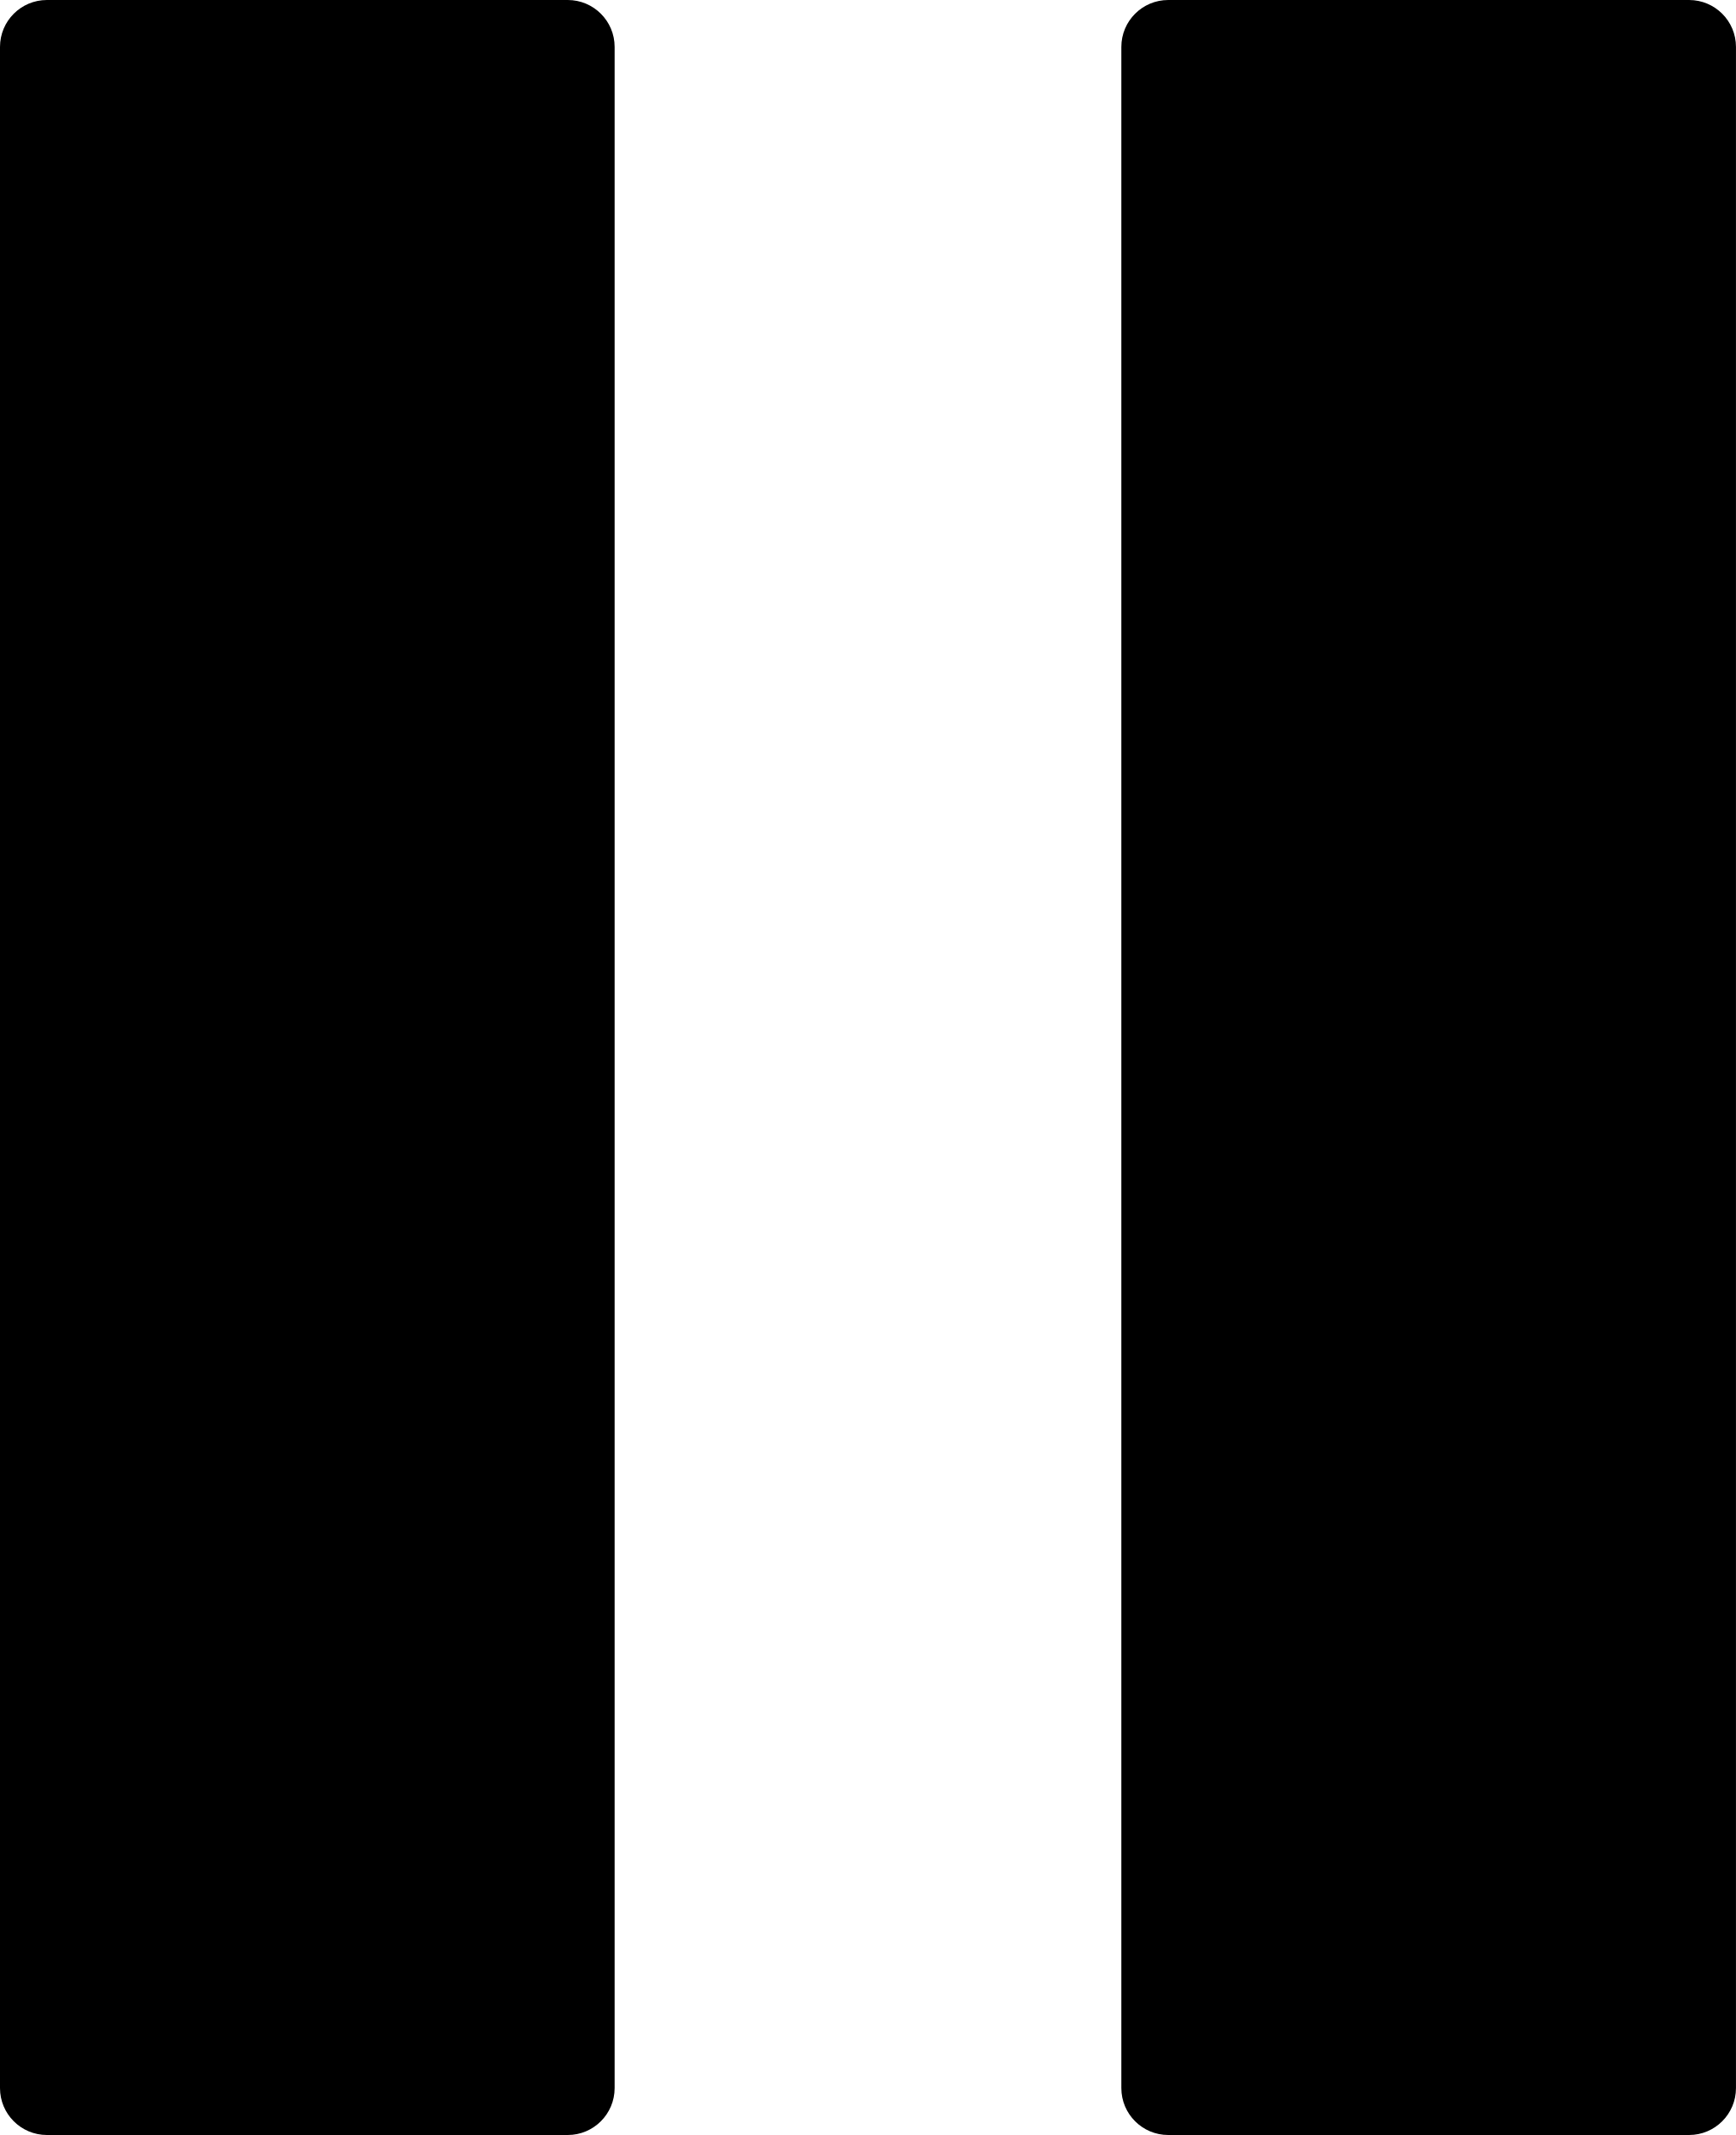
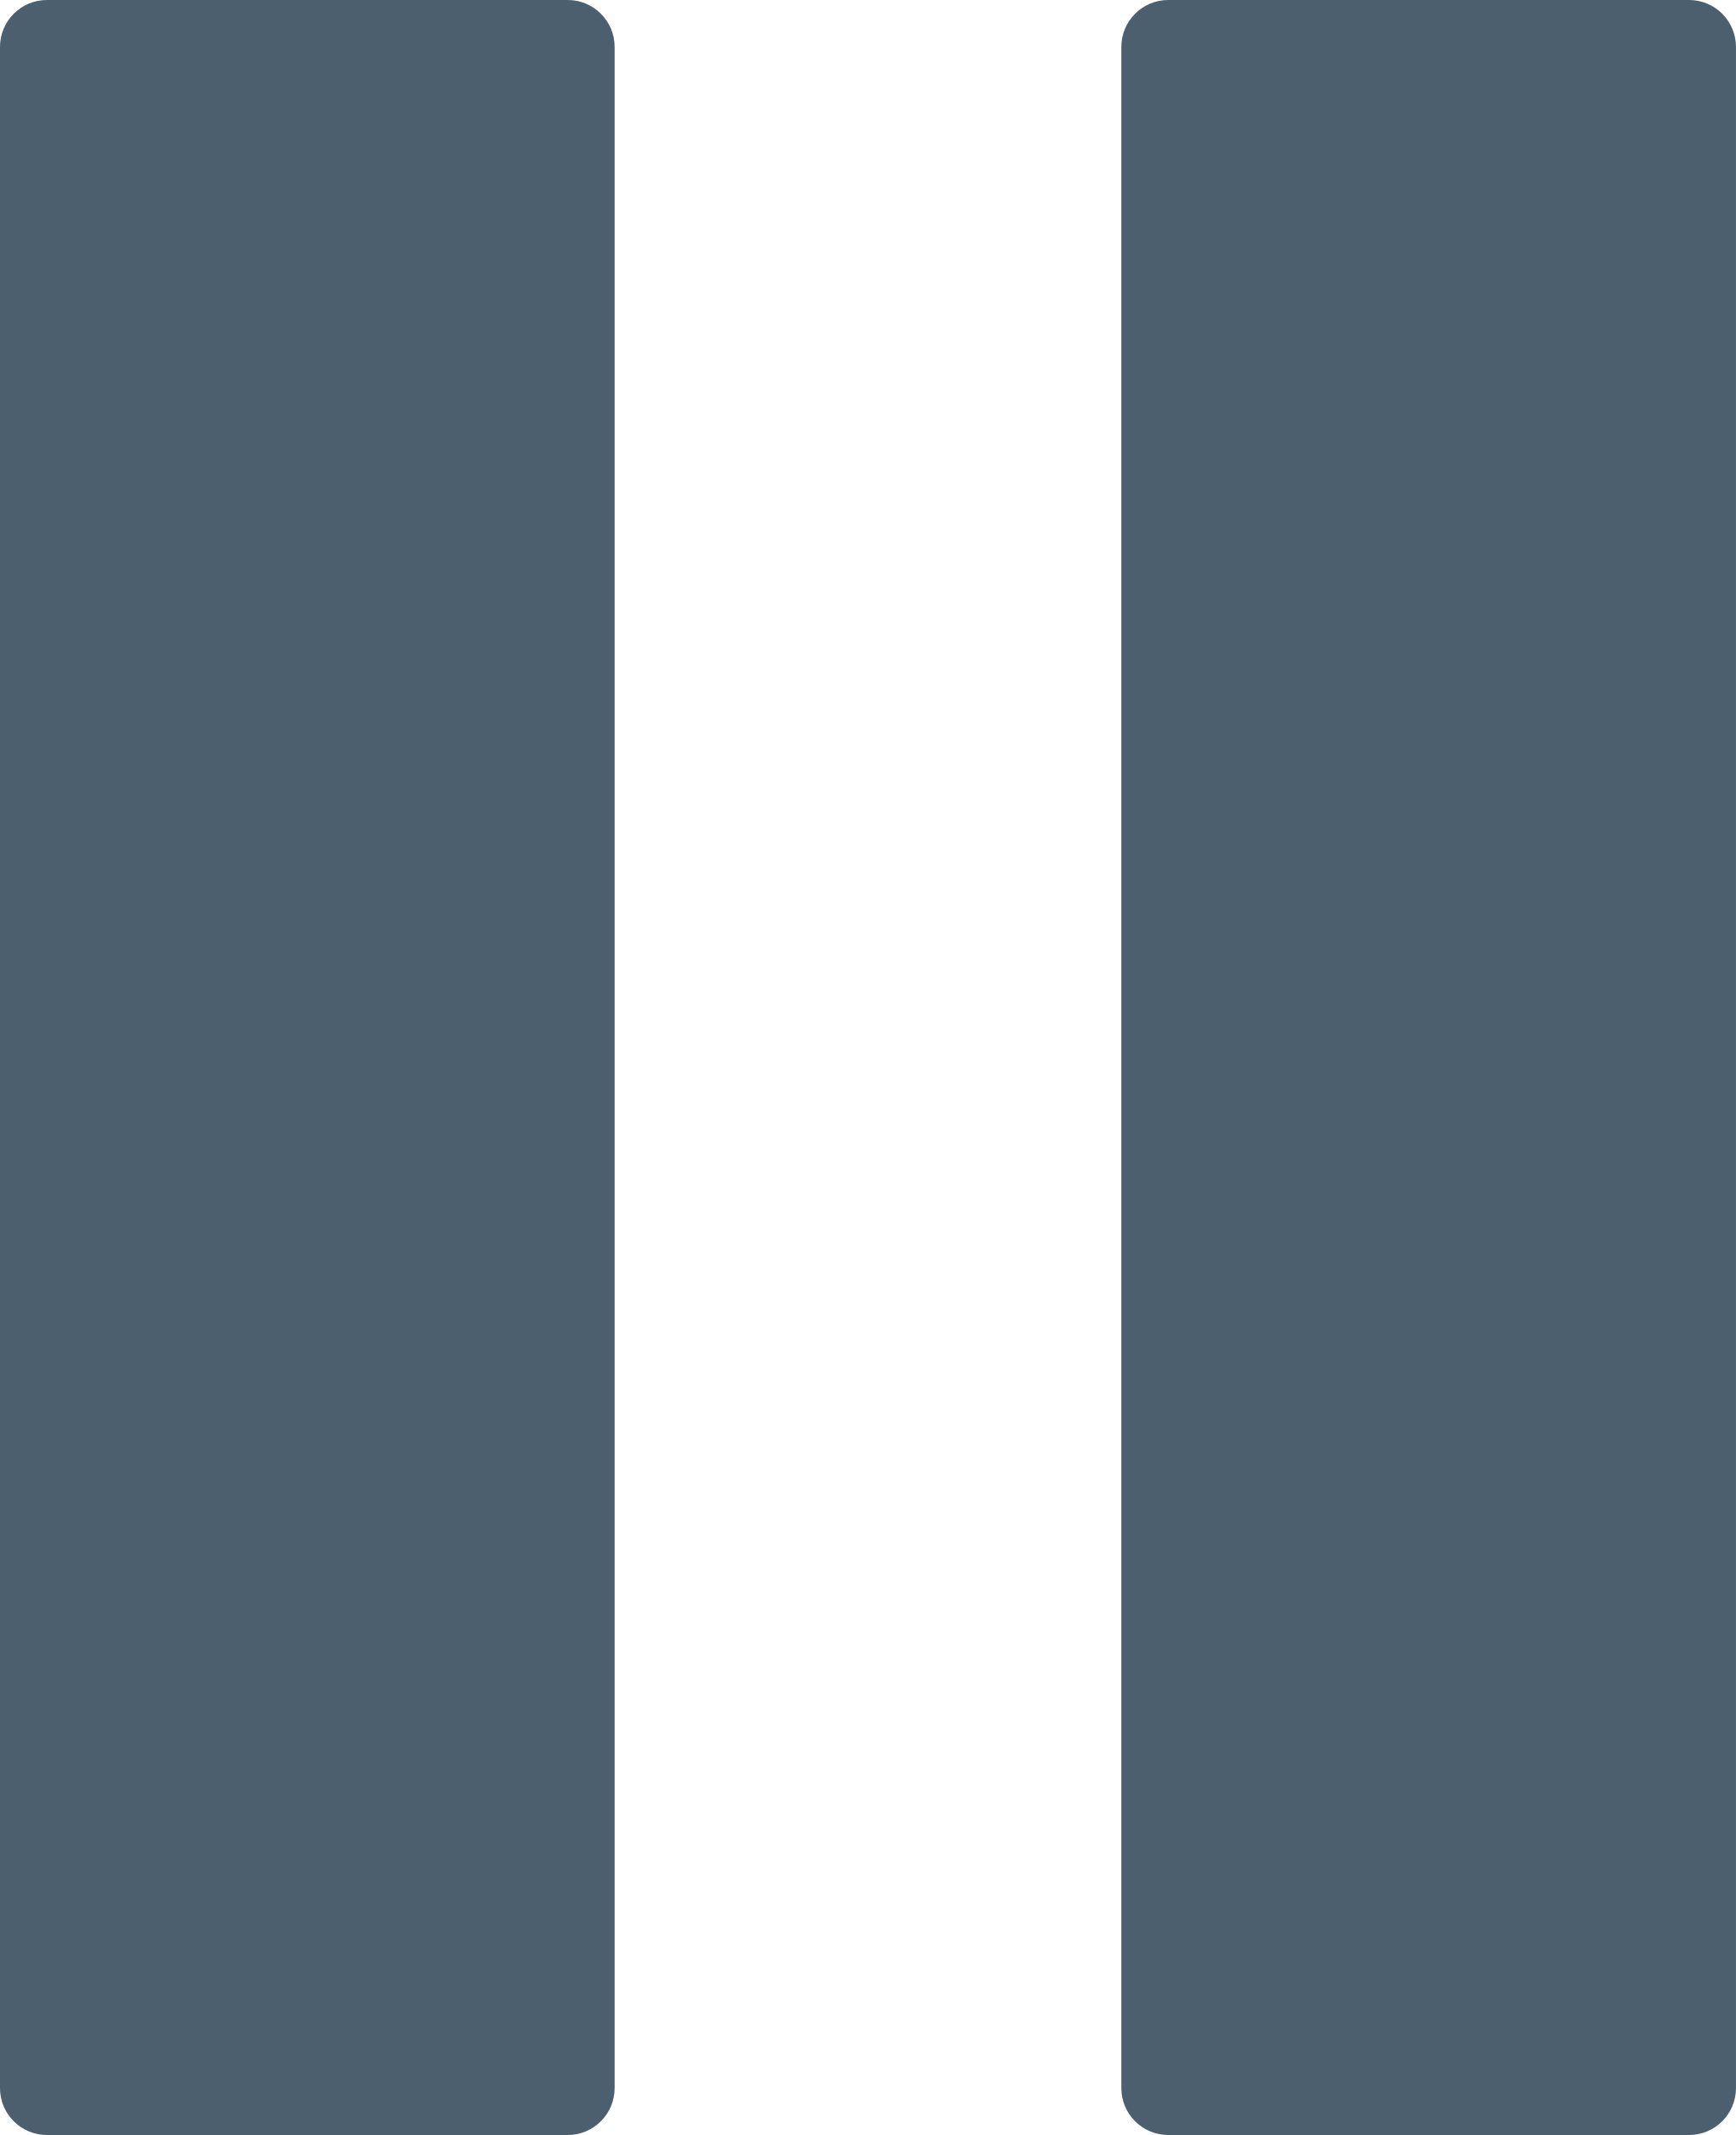
<svg xmlns="http://www.w3.org/2000/svg" width="370" height="455" viewBox="0 0 370 455" fill="none">
-   <rect width="131" height="455" rx="10" fill="black" />
-   <rect x="239" width="131" height="455" rx="10" fill="black" />
+   <rect width="131" height="455" rx="10" fill="#4B5F6E" />
+   <rect x="239" width="131" height="455" rx="10" fill="#4B5F6E" />
</svg>
